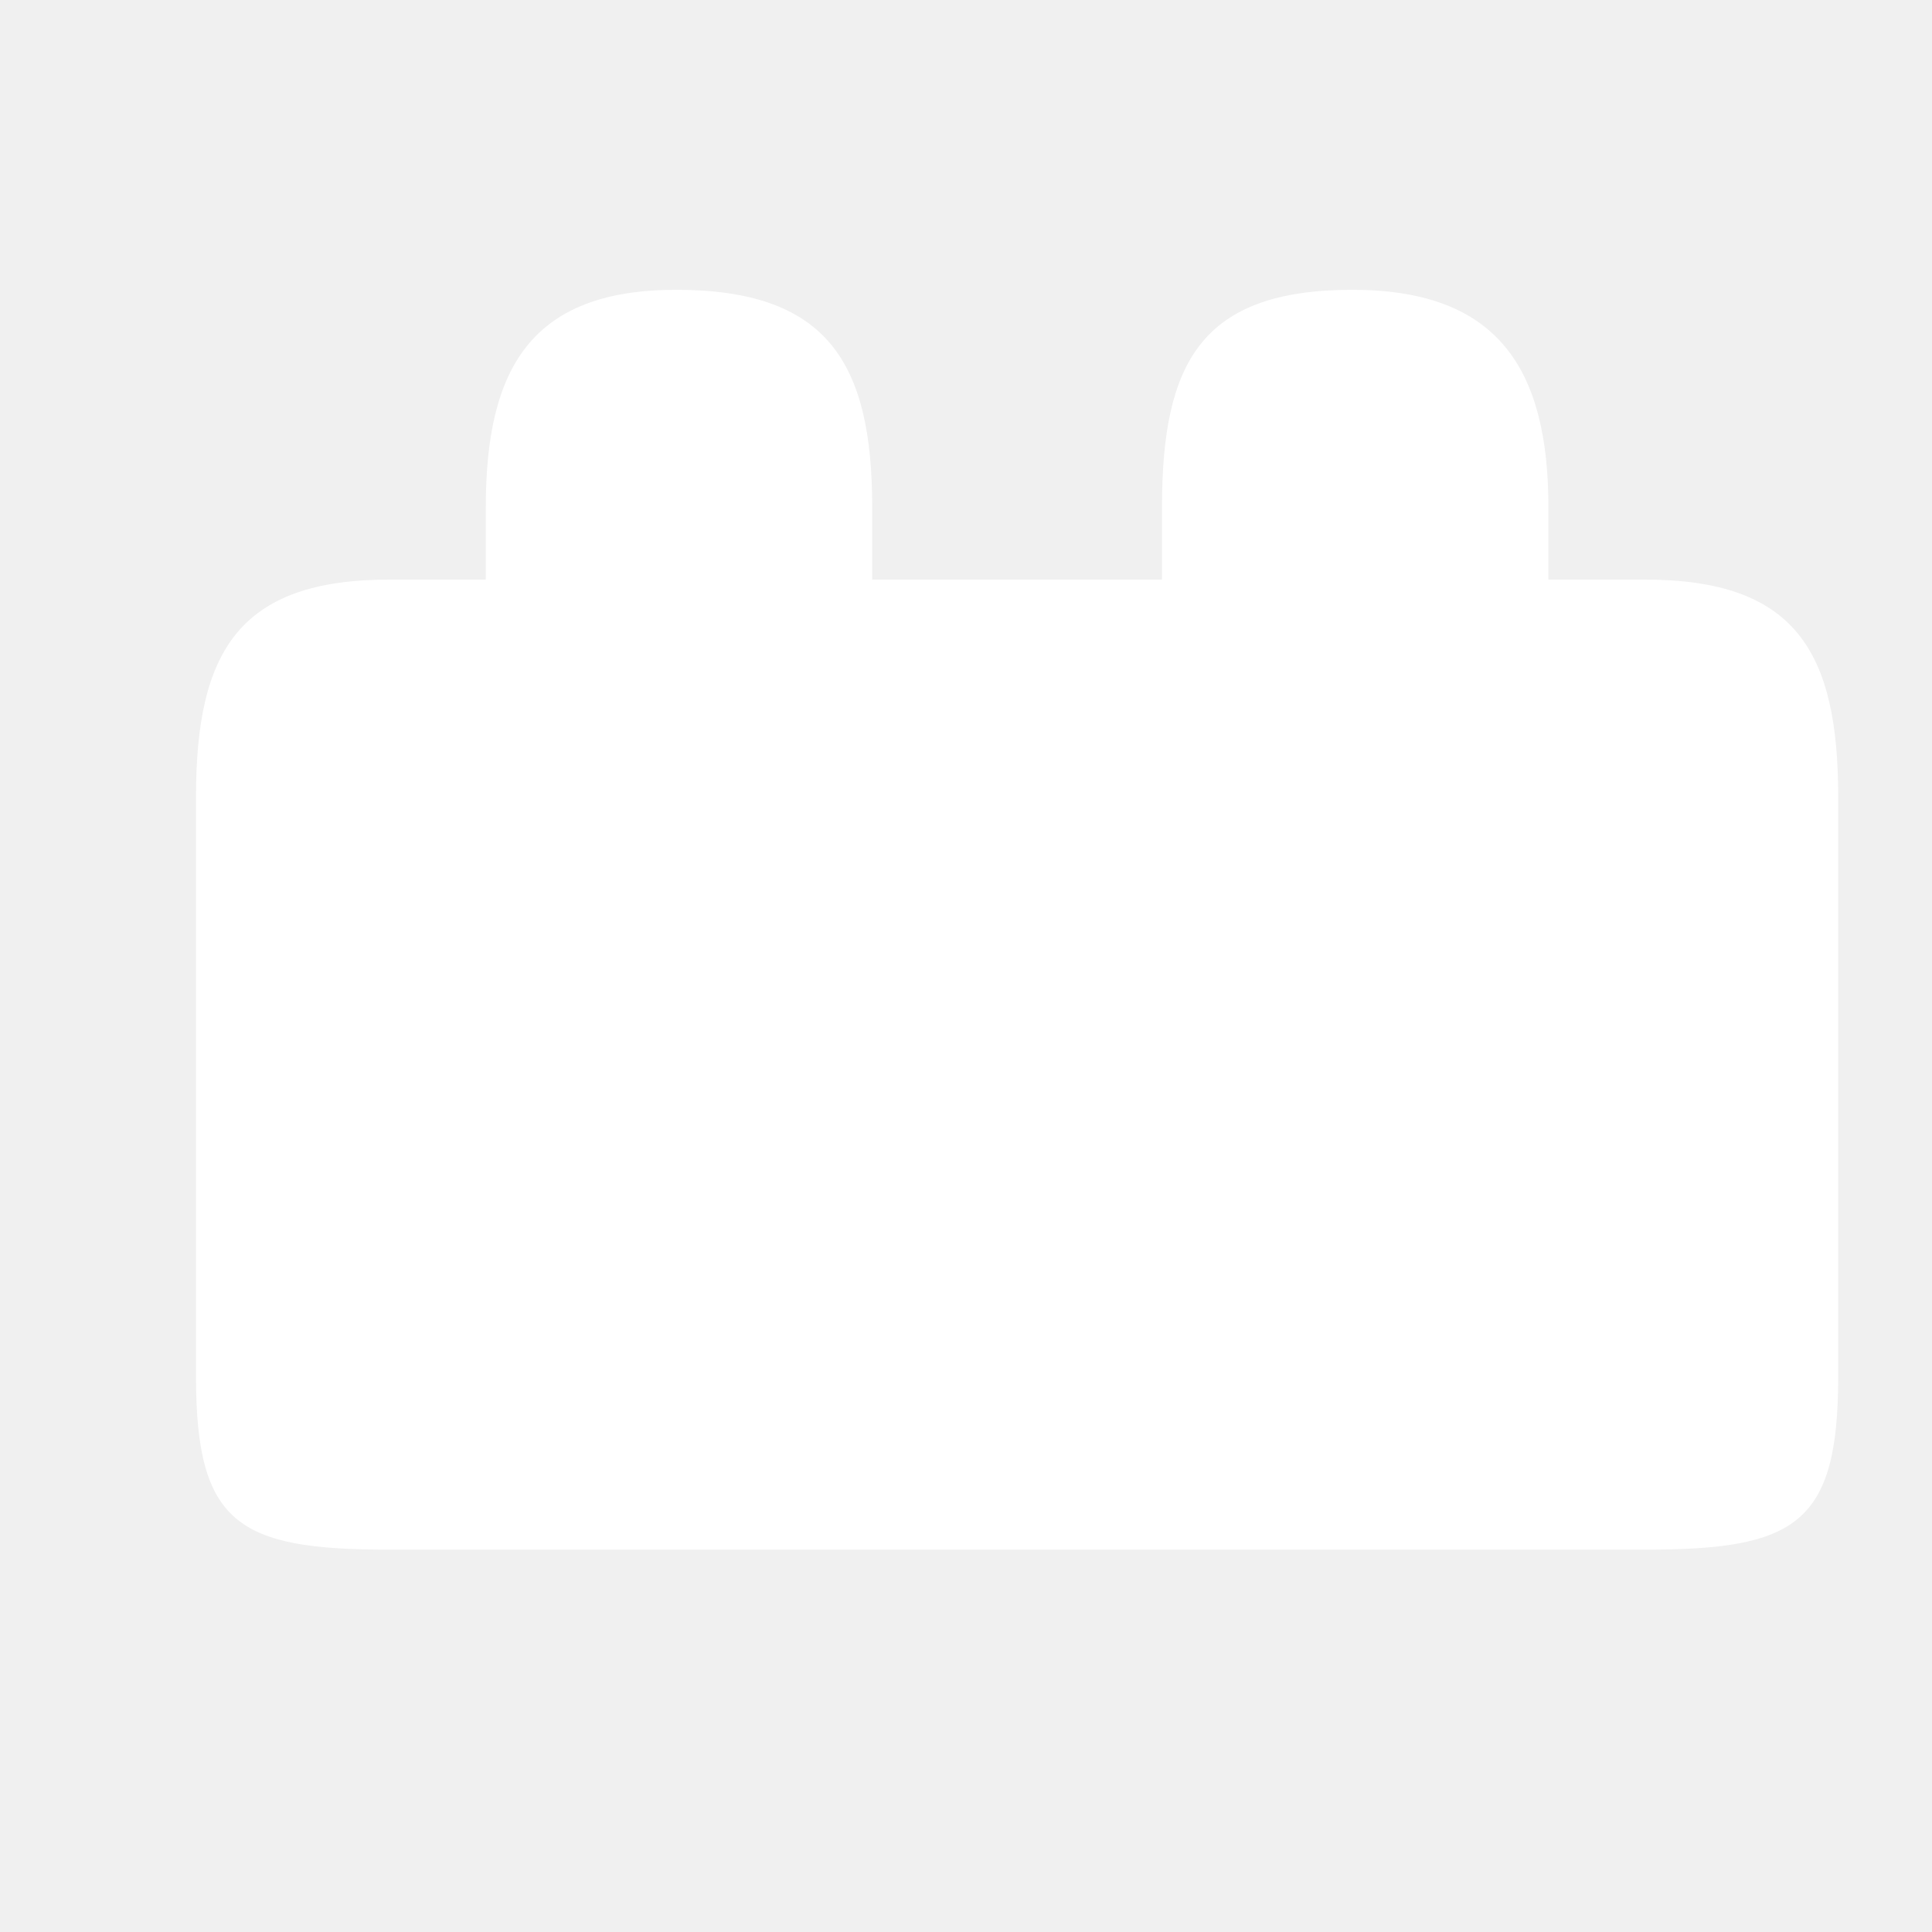
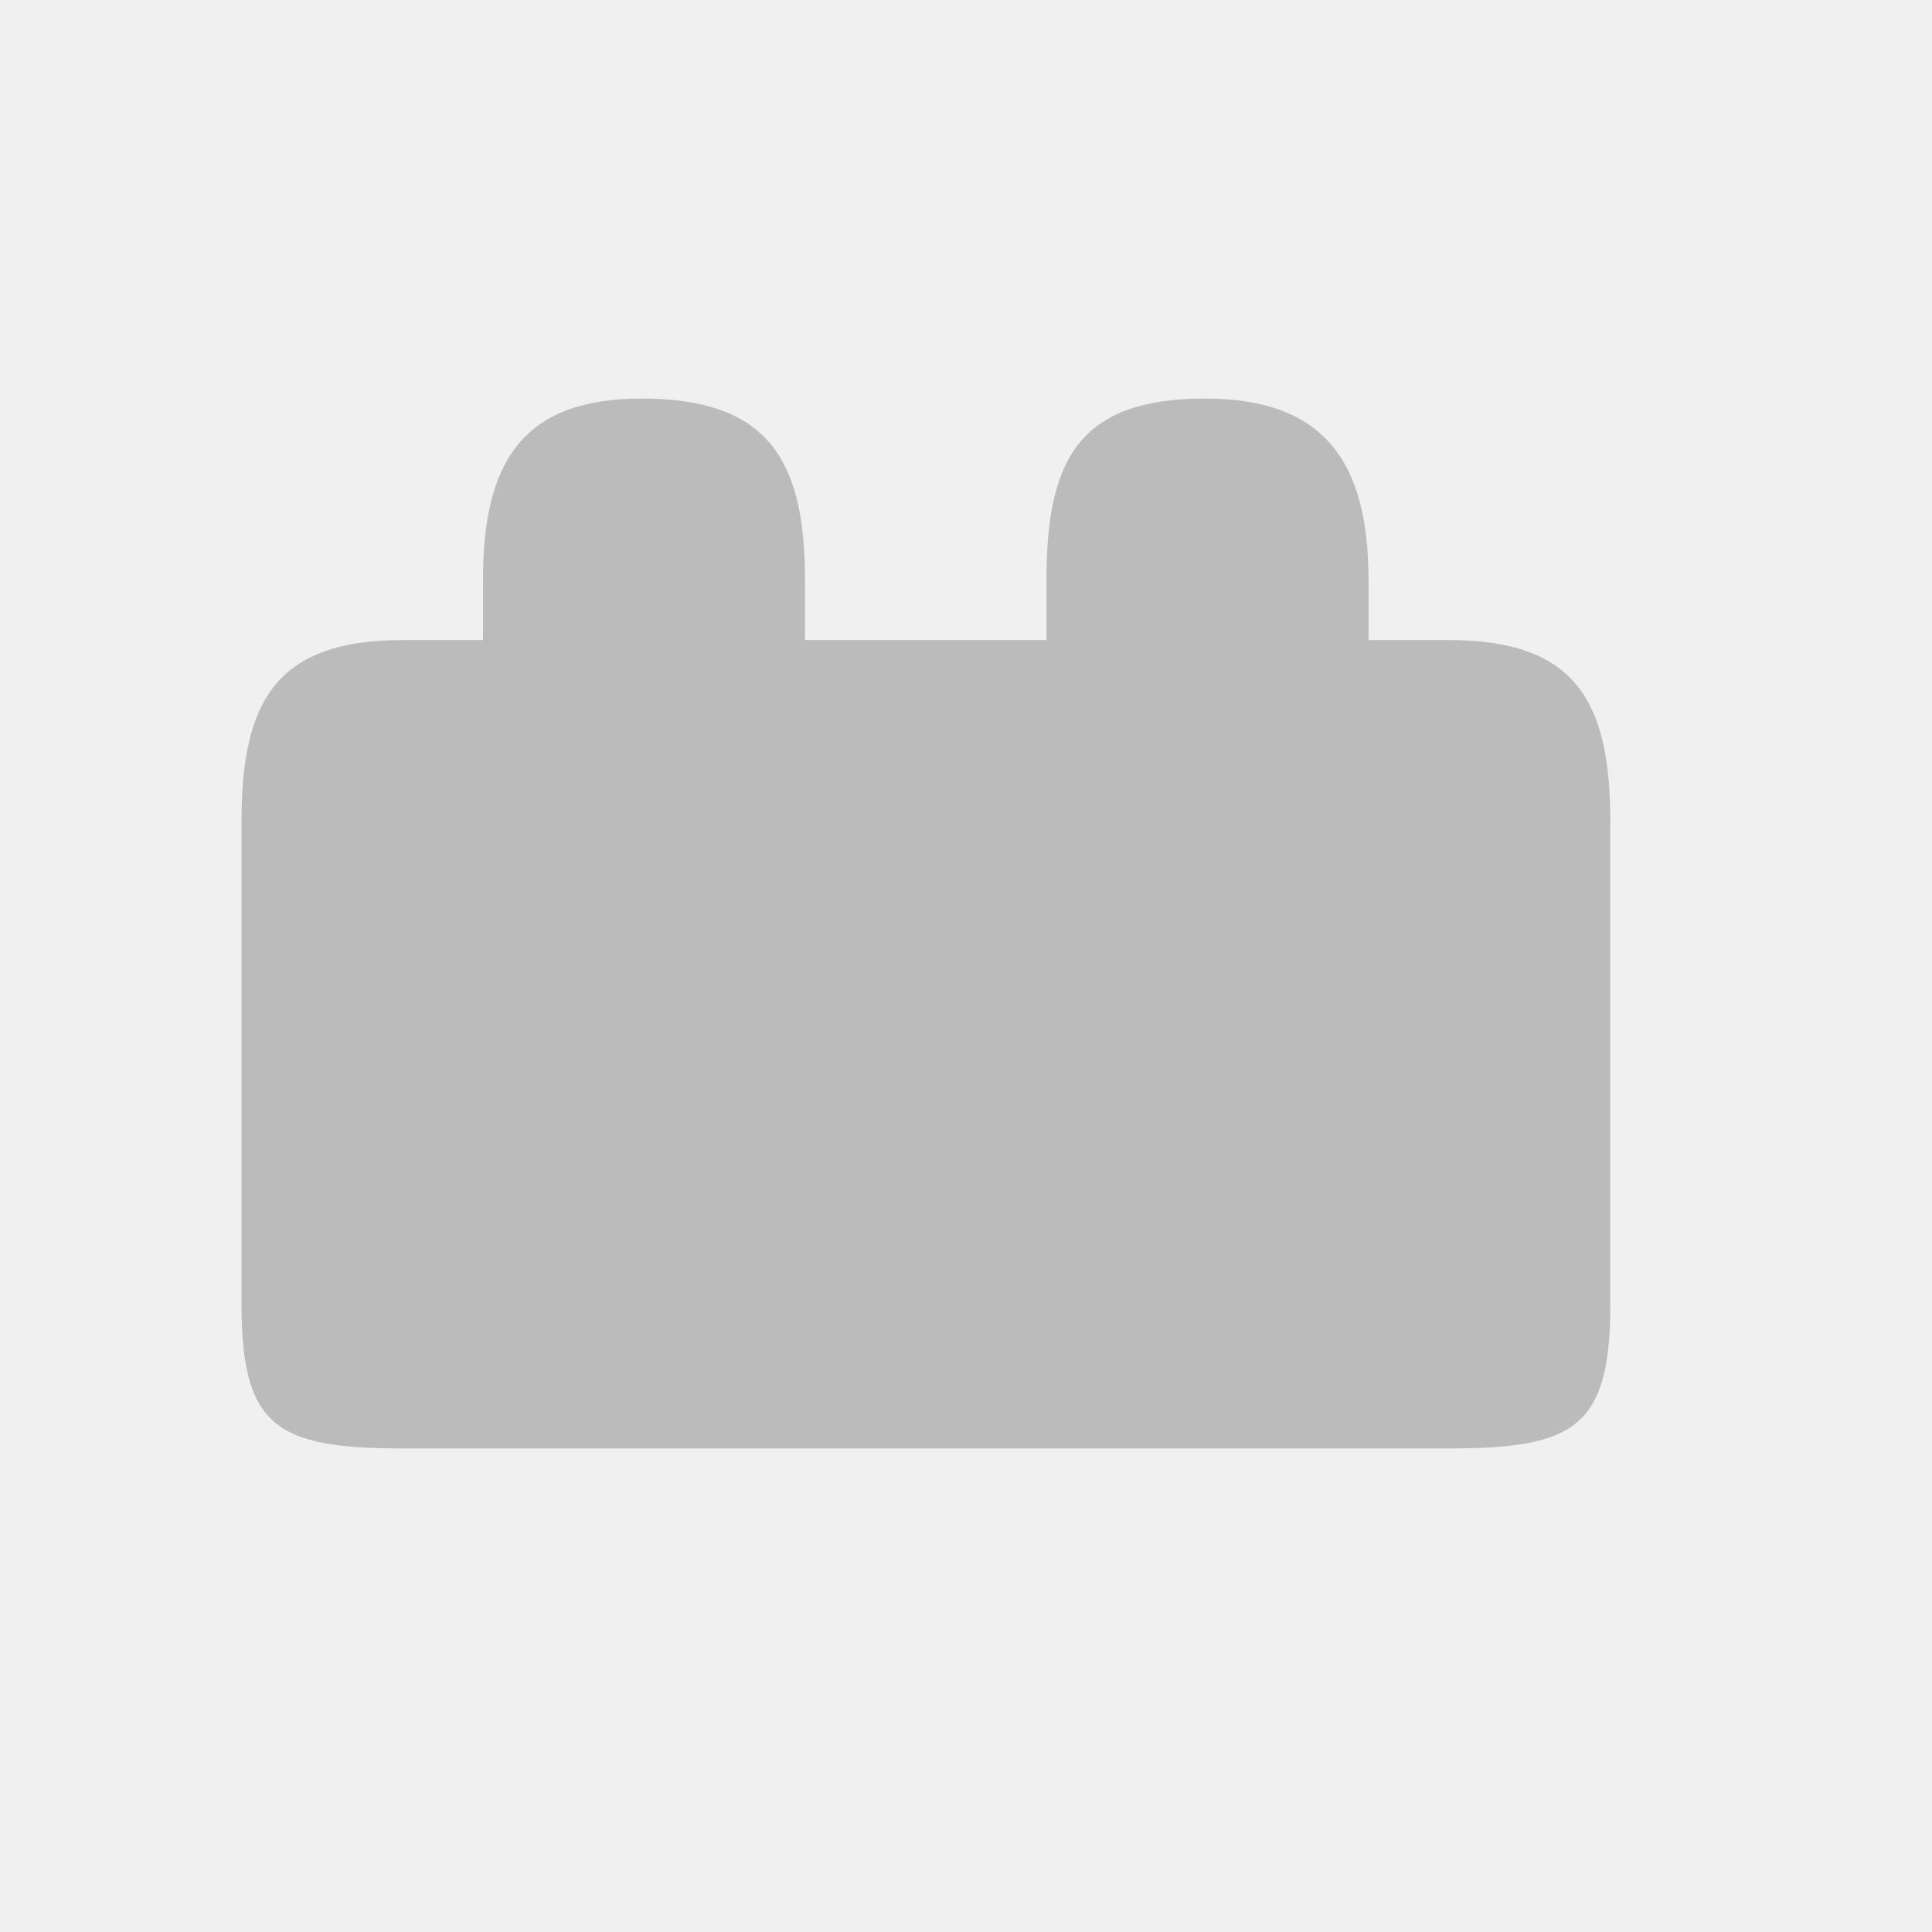
- <svg xmlns="http://www.w3.org/2000/svg" version="1.1" id="Layer_1" x="0px" y="0px" width="20px" height="20px" viewBox="0.5 0.5 20 20" enable-background="new 0.5 0.5 20 20" xml:space="preserve">
-   <path fill="#FFFFFF" d="M9.529,6.5V5.75c0-1.5-0.468-2.25-2.029-2.25C6,3.5,5.529,4.311,5.529,5.75V6.5h-1c-1.56,0-2,0.75-2,2.25v6  c0,1.529,0.44,1.792,2,1.792h13c1.561,0,2-0.263,2-1.792v-6c0-1.5-0.439-2.25-2-2.25h-1V5.75C16.529,4.311,16,3.5,14.5,3.5  c-1.562,0-1.971,0.75-1.971,2.25V6.5H9.529z" />
+ <svg xmlns="http://www.w3.org/2000/svg" version="1.1" id="Layer_1" x="0px" y="0px" width="24px" height="24px" viewBox="-9.5 5.5 24 24" enable-background="new -9.5 5.5 24 24" xml:space="preserve">
+   <path fill="#BBBBBB" d="M0.5,13.451v-0.75c0-1.5-0.468-2.25-2.029-2.25c-1.5,0-1.971,0.812-1.971,2.25v0.75h-1  c-1.56,0-2,0.75-2,2.25v6c0,1.529,0.44,1.792,2,1.792h13c1.563,0,2.004-0.263,2.004-1.792v-6c0-1.5-0.441-2.25-2.004-2.25h-1v-0.75  c0-1.438-0.529-2.25-2.029-2.25c-1.562,0-1.971,0.75-1.971,2.25v0.75H0.5z" />
</svg>
